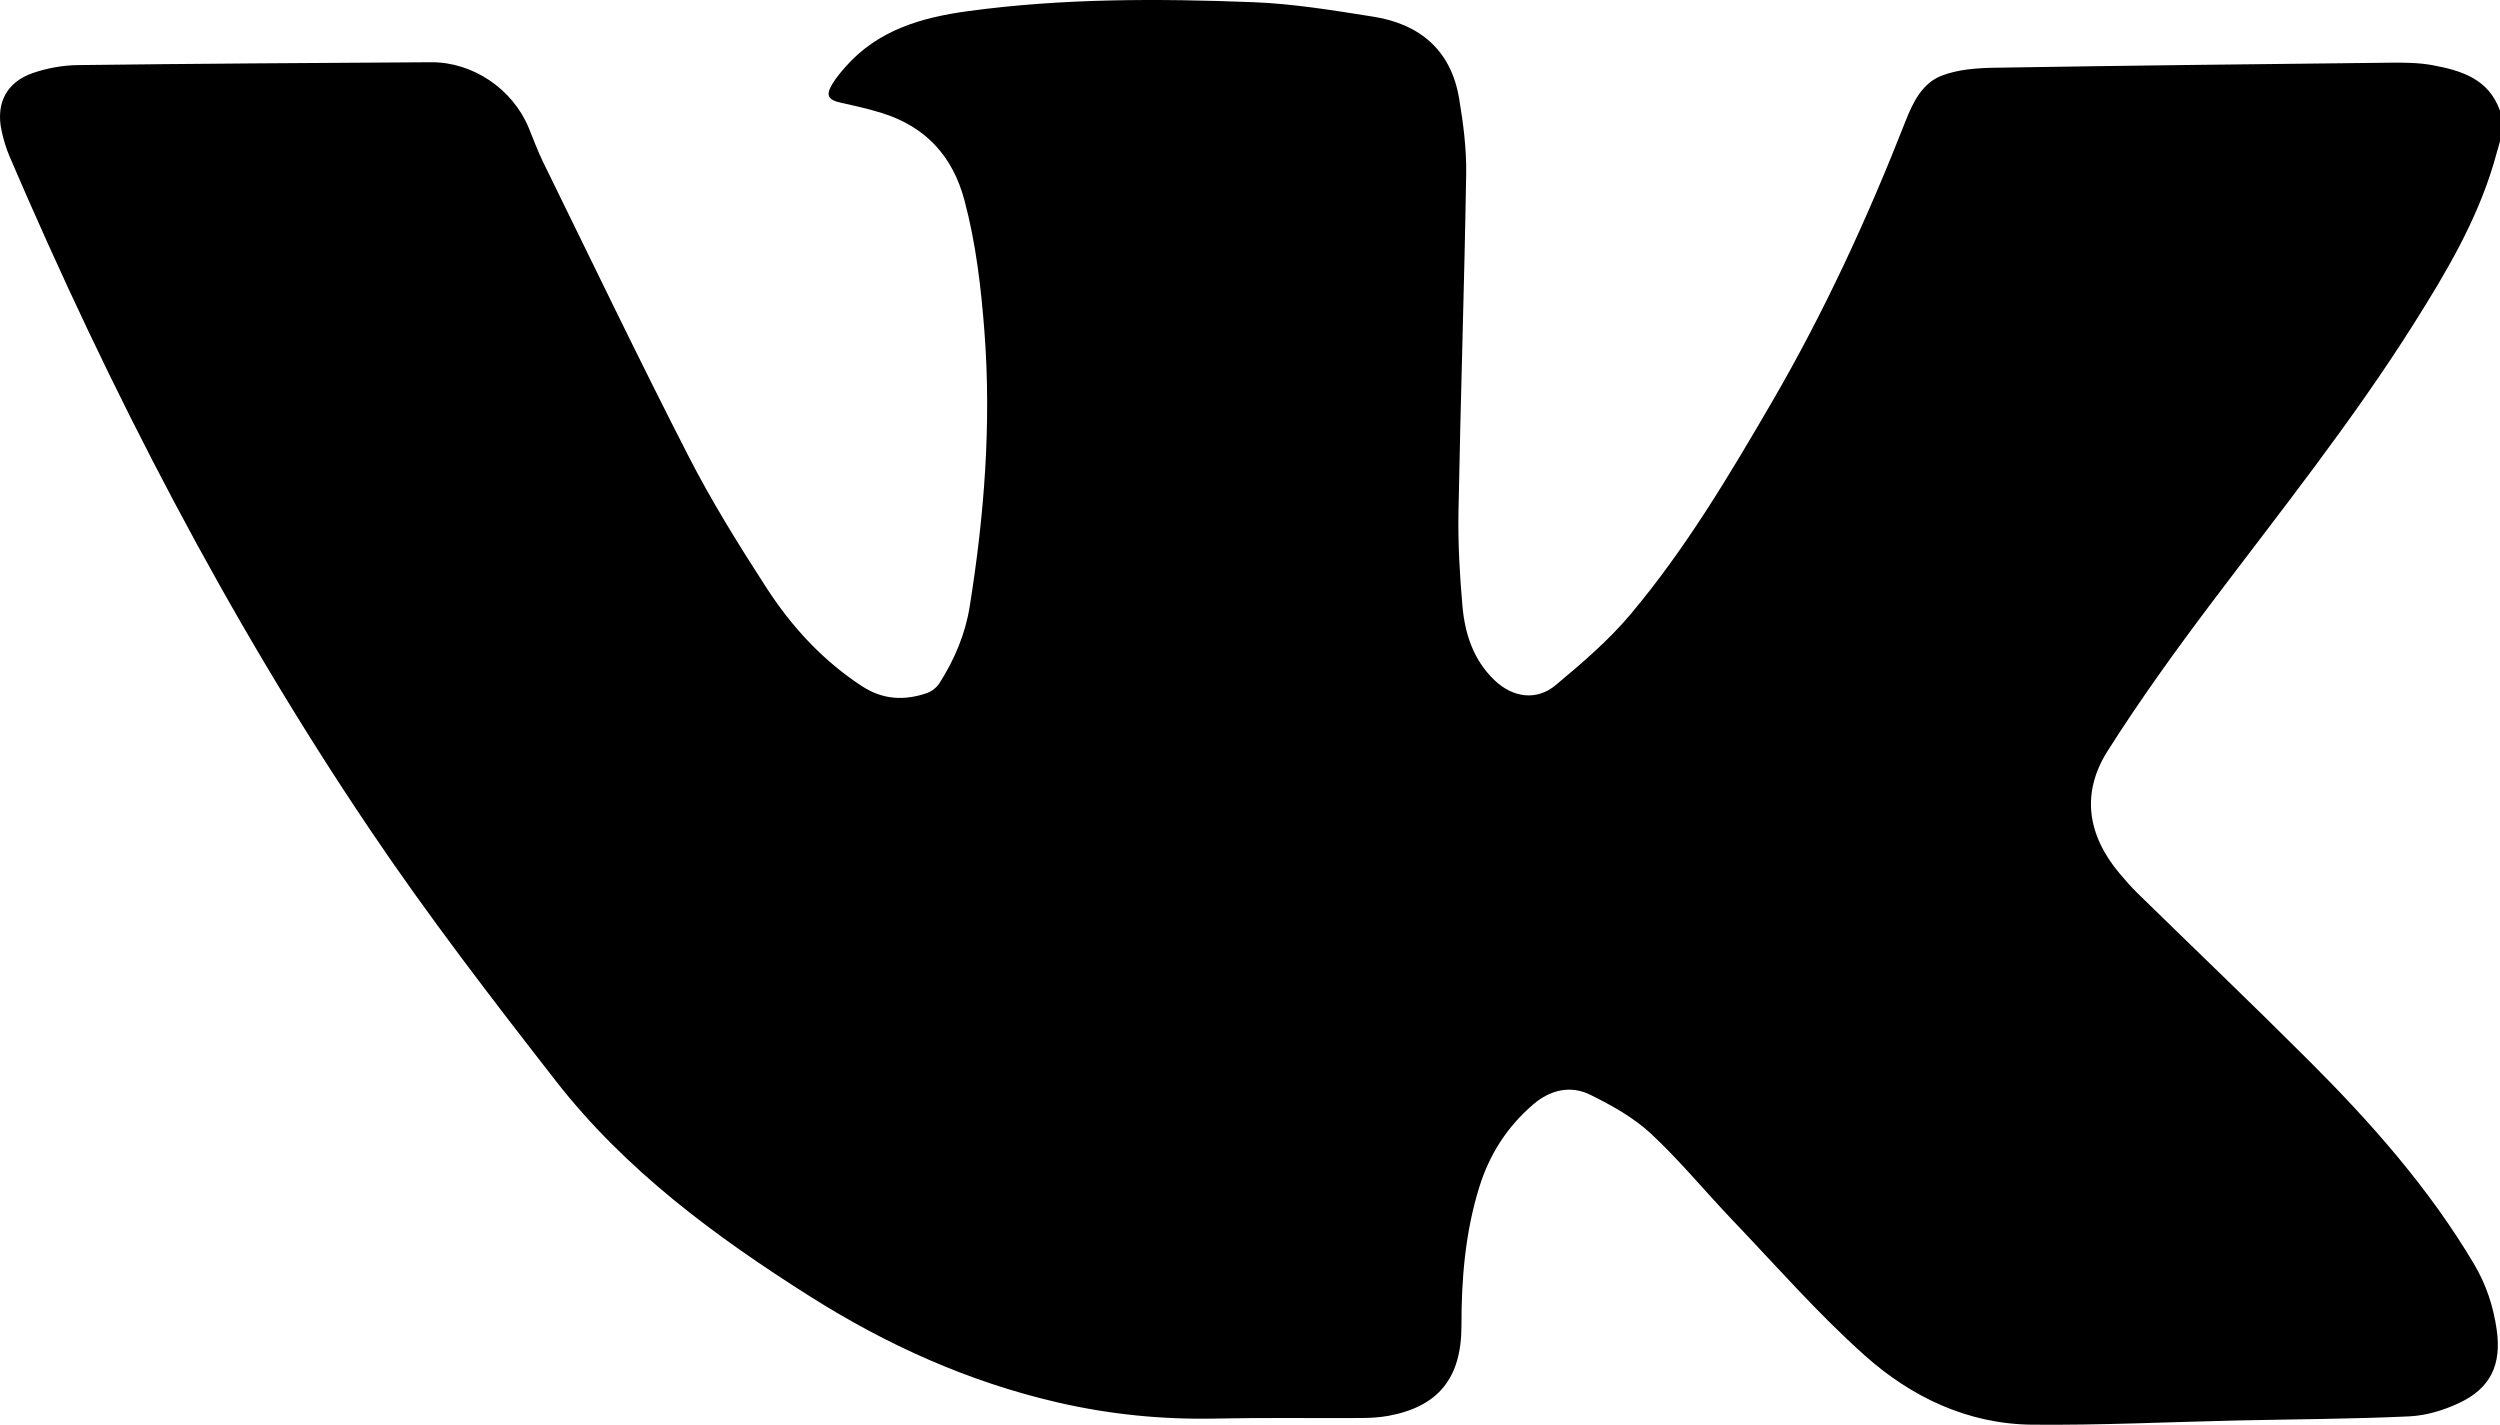
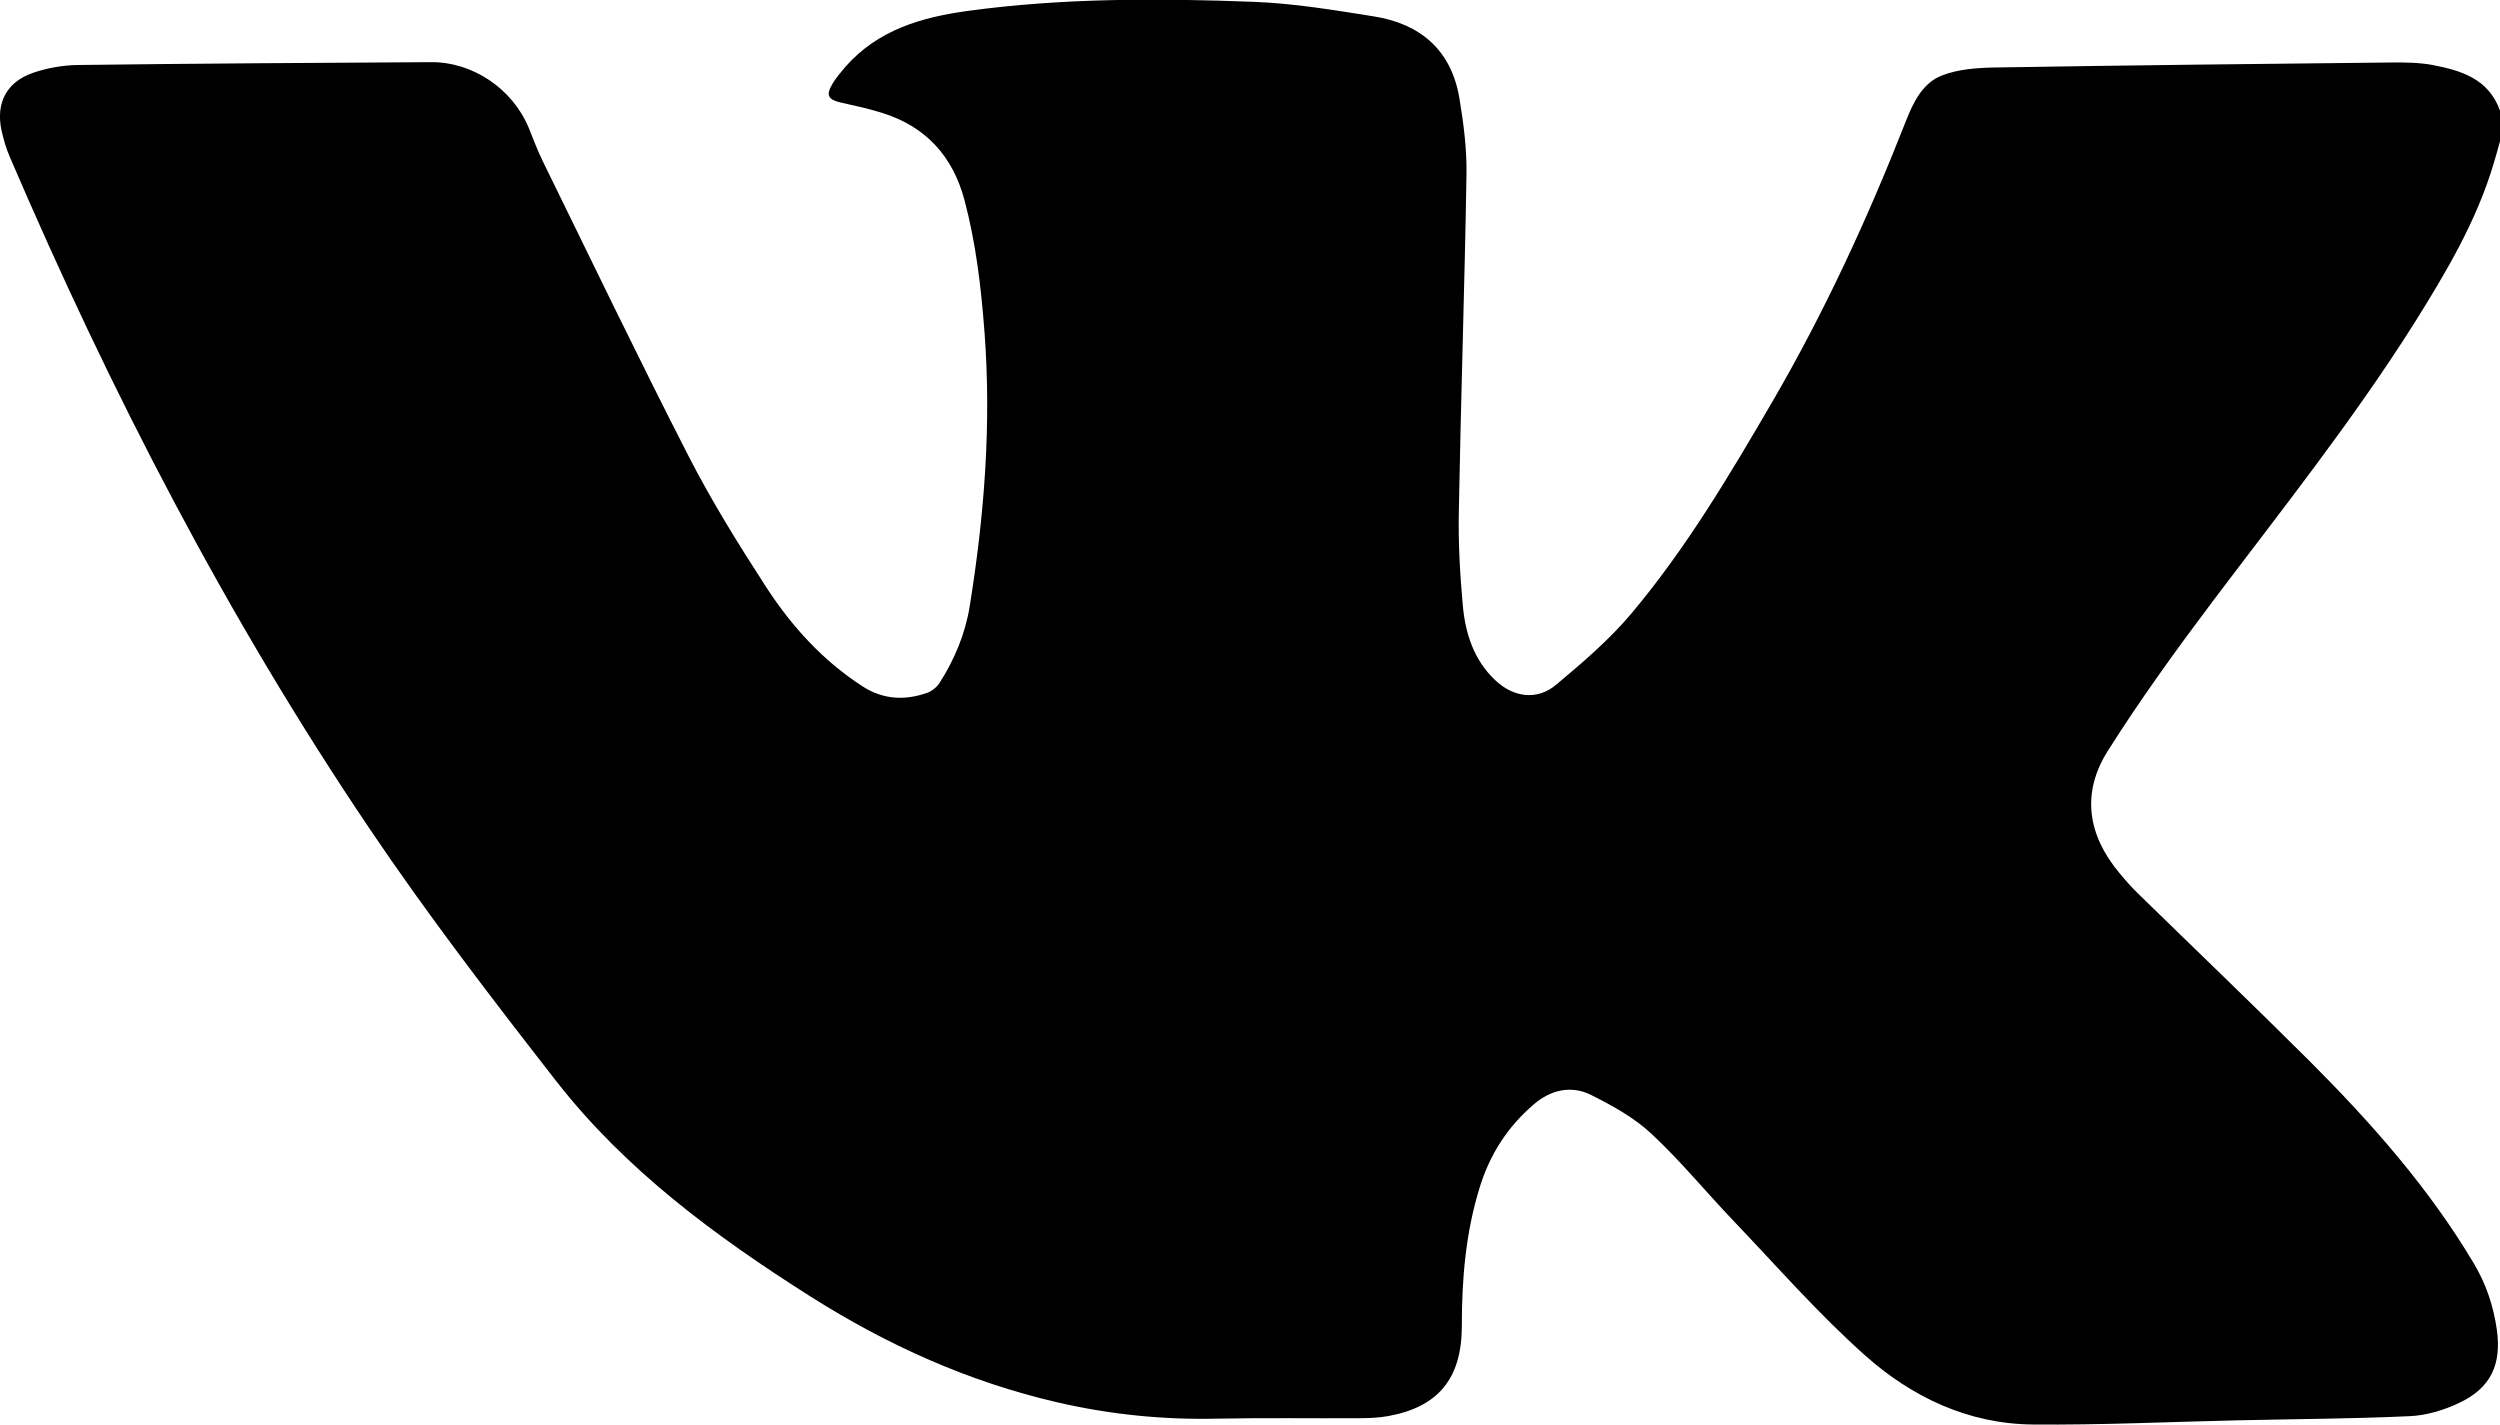
- <svg xmlns="http://www.w3.org/2000/svg" viewBox="0 0 980.15 558.58">
-   <path d="M980.15,43.42v12c-0.81,2.84-1.59,5.69-2.43,8.52c-6.74,22.77-18.74,42.95-31.26,62.83  c-24.02,38.11-52.06,73.31-79.14,109.22c-14.32,18.99-28.28,38.35-41,58.42c-10.47,16.51-7.96,33,4.67,48.02  c2.25,2.68,4.56,5.33,7.06,7.77c22.39,21.9,45.05,43.53,67.21,65.67c24.32,24.3,47.06,49.96,64.72,79.73  c4.77,8.04,7.58,16.59,8.88,25.76c1.92,13.58-2.29,22.83-14.7,28.68c-6.03,2.85-12.94,4.95-19.55,5.26  c-22.46,1.05-44.97,1.11-67.46,1.61c-26.82,0.59-53.64,1.91-80.45,1.65c-25.18-0.24-47.3-10.8-65.6-27.14  c-18.33-16.36-34.63-35.02-51.65-52.83c-10.81-11.3-20.76-23.5-32.18-34.13c-6.79-6.32-15.35-11.07-23.75-15.23  c-7.72-3.82-15.66-2-22.34,3.71c-10.26,8.77-17.23,19.62-21.24,32.58c-5.49,17.72-6.98,35.82-6.96,54.26  c0.02,20.69-9.26,31.76-28.67,35.32c-3.58,0.66-7.29,0.83-10.94,0.85c-18.83,0.11-37.67-0.2-56.49,0.21  c-21.12,0.46-41.9-1.61-62.45-6.38c-34.74-8.05-66.68-22.43-96.79-41.47c-37.26-23.56-72.5-49.58-99.77-84.58  c-25.17-32.31-50.2-64.87-73.05-98.82C88.96,241.95,43.25,153.41,3.85,61.58c-1.43-3.34-2.5-6.9-3.26-10.46  C-1.67,40.43,2.57,32.16,12.96,28.6c5.57-1.9,11.68-3.01,17.56-3.08c46.16-0.57,92.32-0.84,138.48-1.12  c16.39-0.1,31.94,10.45,38.27,25.67c1.85,4.45,3.48,9.02,5.6,13.35c18.91,38.53,37.48,77.23,57.06,115.42  c9.09,17.73,19.67,34.77,30.51,51.52c9.9,15.32,22.18,28.72,37.71,38.79c8.07,5.23,16.57,5.6,25.34,2.55  c1.86-0.65,3.79-2.21,4.85-3.88c5.86-9.21,10.09-19.12,11.83-29.97c5.72-35.64,8.53-71.42,5.81-107.54  c-1.32-17.47-3.33-34.77-7.85-51.76c-4.63-17.39-15.24-28.88-32.36-34.23c-5.22-1.63-10.59-2.83-15.95-4.01  c-5.26-1.16-6.22-2.89-3.41-7.52c1.46-2.4,3.31-4.59,5.18-6.7c12.75-14.4,29.82-19.26,48.01-21.73c37.14-5.05,74.47-4.94,111.77-3.5  c15.74,0.61,31.45,3.21,47.05,5.68c18.27,2.89,30.45,13.16,33.62,31.95c1.65,9.8,2.95,19.83,2.79,29.73  c-0.72,44.15-2.21,88.29-3.02,132.44c-0.23,12.29,0.48,24.64,1.55,36.89c0.96,10.94,4.28,21.22,12.61,29.16  c7.12,6.79,16.44,8.18,23.94,1.91c10.31-8.62,20.71-17.49,29.31-27.72c21.61-25.7,38.77-54.54,55.6-83.48  c20.45-35.17,37.43-72.05,52.26-109.91c2.93-7.48,6.6-14.94,14.22-17.86c6.29-2.41,13.55-2.97,20.4-3.09  c51.81-0.85,103.62-1.42,155.43-1.98c5.48-0.06,11.06-0.02,16.42,0.95C964.89,27.61,975.72,30.87,980.15,43.42" />
+ <svg xmlns="http://www.w3.org/2000/svg" viewBox="0 0 150 85.49">
+   <path d="M150,6.64v1.84c-0.12,0.43-0.24,0.87-0.37,1.3c-1.03,3.48-2.87,6.57-4.78,9.62c-3.68,5.83-7.97,11.22-12.11,16.71  c-2.19,2.91-4.33,5.87-6.27,8.94c-1.6,2.53-1.22,5.05,0.71,7.35c0.34,0.41,0.7,0.82,1.08,1.19c3.43,3.35,6.89,6.66,10.29,10.05  c3.72,3.72,7.2,7.65,9.9,12.2c0.73,1.23,1.16,2.54,1.36,3.94c0.29,2.08-0.35,3.49-2.25,4.39c-0.92,0.44-1.98,0.76-2.99,0.8  c-3.44,0.16-6.88,0.17-10.32,0.25c-4.1,0.09-8.21,0.29-12.31,0.25c-3.85-0.04-7.24-1.65-10.04-4.15c-2.81-2.5-5.3-5.36-7.9-8.08  c-1.65-1.73-3.18-3.6-4.92-5.22c-1.04-0.97-2.35-1.69-3.63-2.33c-1.18-0.58-2.4-0.31-3.42,0.57c-1.57,1.34-2.64,3-3.25,4.99  c-0.84,2.71-1.07,5.48-1.07,8.3c0,3.17-1.42,4.86-4.39,5.41c-0.55,0.1-1.12,0.13-1.67,0.13c-2.88,0.02-5.76-0.03-8.65,0.03  c-3.23,0.07-6.41-0.25-9.56-0.98c-5.32-1.23-10.2-3.43-14.81-6.35c-5.7-3.61-11.1-7.59-15.27-12.94  c-3.85-4.94-7.68-9.93-11.18-15.12C13.61,37.03,6.62,23.48,0.59,9.42c-0.22-0.51-0.38-1.06-0.5-1.6c-0.35-1.64,0.3-2.9,1.89-3.45  c0.85-0.29,1.79-0.46,2.69-0.47c7.06-0.09,14.13-0.13,21.19-0.17c2.51-0.02,4.89,1.6,5.86,3.93c0.28,0.68,0.53,1.38,0.86,2.04  c2.89,5.9,5.74,11.82,8.73,17.66c1.39,2.71,3.01,5.32,4.67,7.88c1.52,2.34,3.39,4.4,5.77,5.94c1.24,0.8,2.54,0.86,3.88,0.39  c0.28-0.1,0.58-0.34,0.74-0.59c0.9-1.41,1.54-2.93,1.81-4.59c0.88-5.45,1.31-10.93,0.89-16.46c-0.2-2.67-0.51-5.32-1.2-7.92  c-0.71-2.66-2.33-4.42-4.95-5.24c-0.8-0.25-1.62-0.43-2.44-0.61c-0.8-0.18-0.95-0.44-0.52-1.15c0.22-0.37,0.51-0.7,0.79-1.03  c1.95-2.2,4.56-2.95,7.35-3.33c5.68-0.77,11.4-0.76,17.11-0.54c2.41,0.09,4.81,0.49,7.2,0.87c2.8,0.44,4.66,2.01,5.15,4.89  c0.25,1.5,0.45,3.03,0.43,4.55c-0.11,6.76-0.34,13.51-0.46,20.27c-0.04,1.88,0.07,3.77,0.24,5.65c0.15,1.67,0.66,3.25,1.93,4.46  c1.09,1.04,2.52,1.25,3.66,0.29c1.58-1.32,3.17-2.68,4.49-4.24c3.31-3.93,5.93-8.35,8.51-12.78c3.13-5.38,5.73-11.03,8-16.82  c0.45-1.14,1.01-2.29,2.18-2.73c0.96-0.37,2.07-0.45,3.12-0.47c7.93-0.13,15.86-0.22,23.79-0.3c0.84-0.01,1.69,0,2.51,0.15  C147.66,4.23,149.32,4.72,150,6.64" />
</svg>
